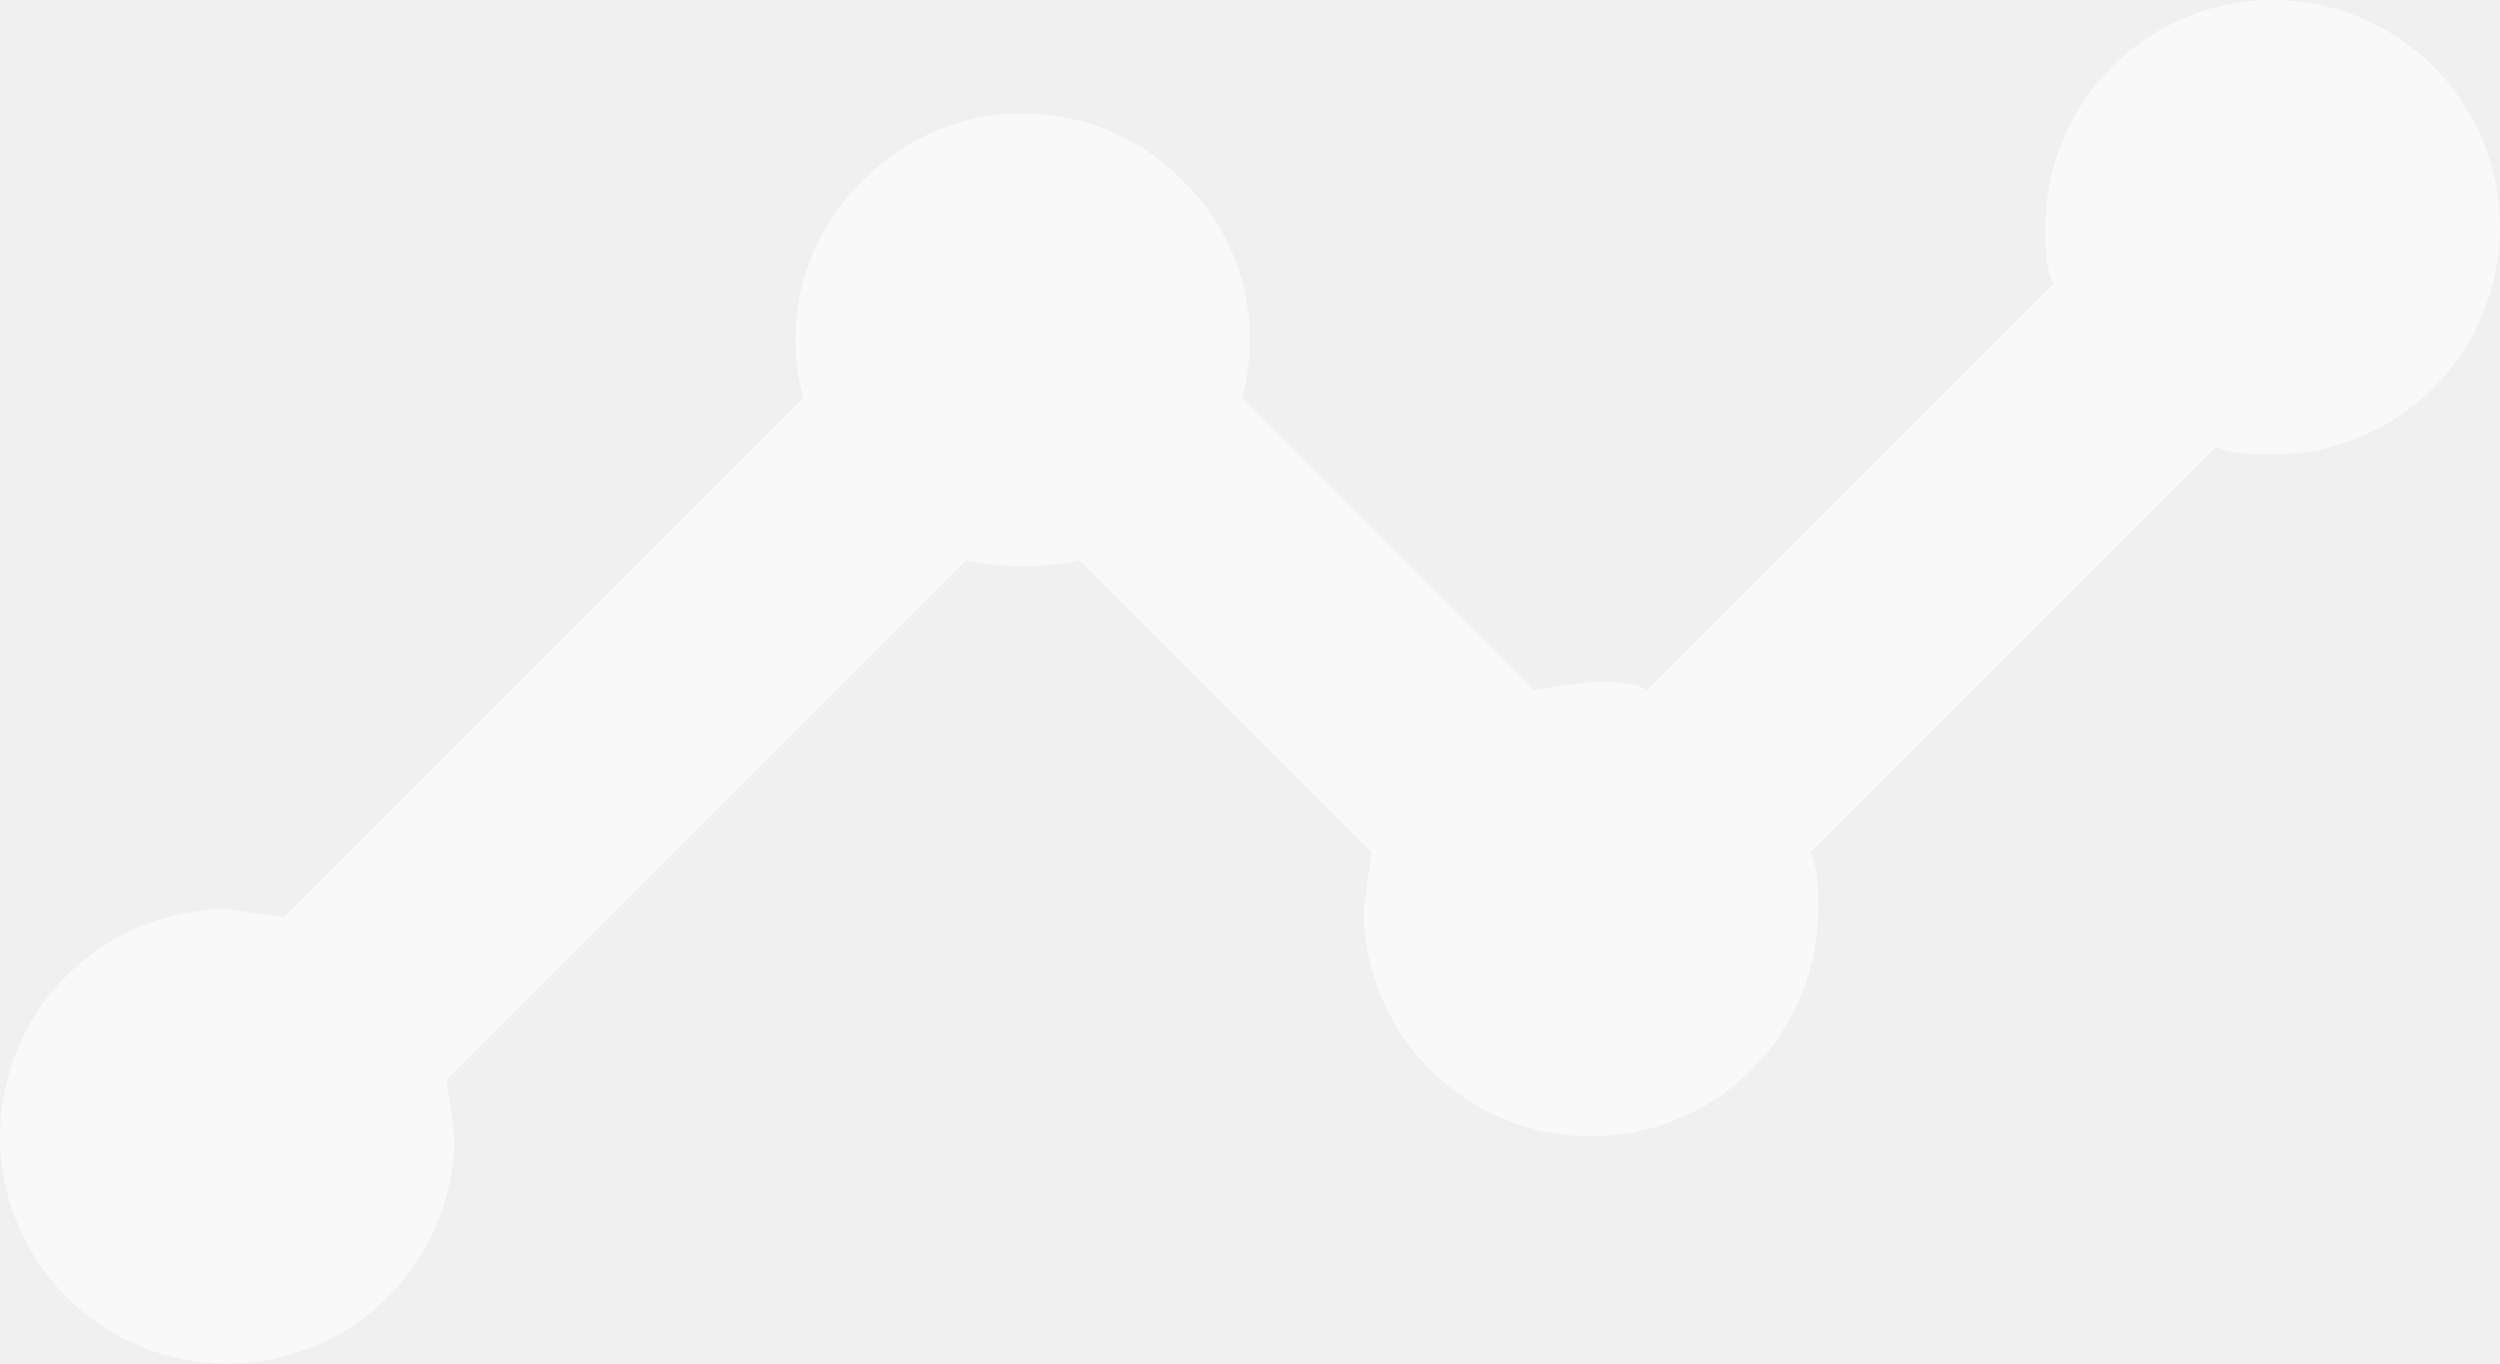
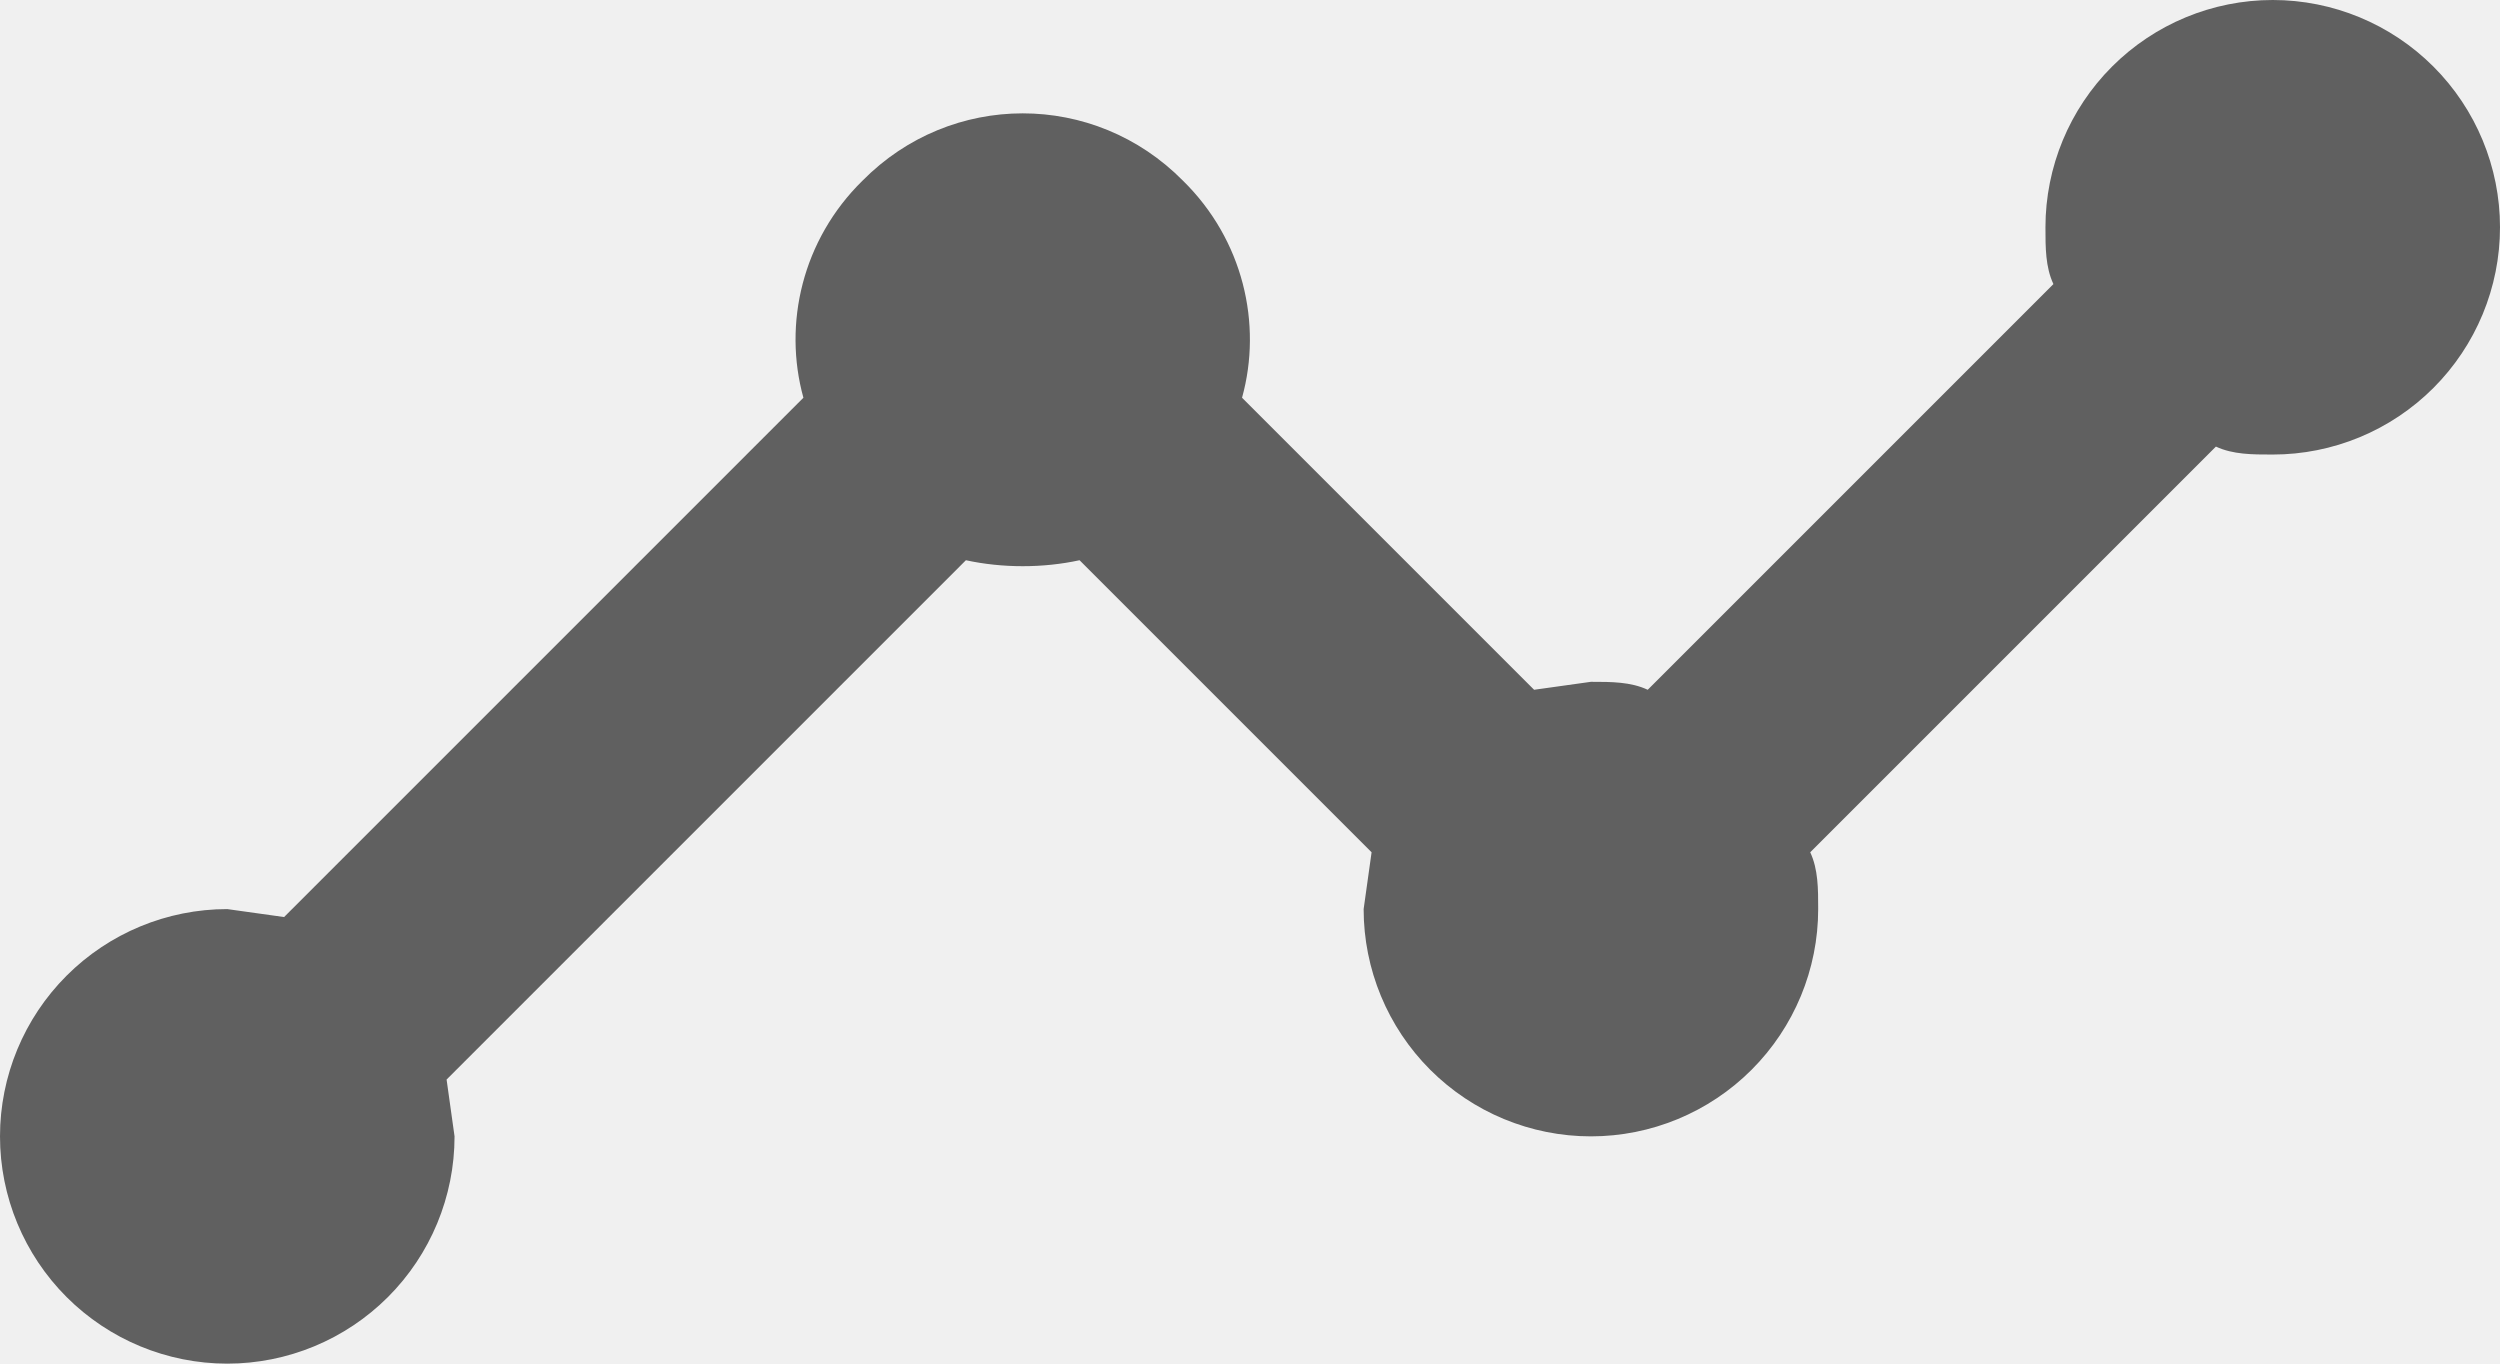
<svg xmlns="http://www.w3.org/2000/svg" width="22" height="12" viewBox="0 0 22 12" fill="none">
-   <path d="M2 8L2.5 8.07L7.07 3.5C6.89 2.85 7.06 2.11 7.59 1.59C8.37 0.8 9.63 0.8 10.41 1.59C10.94 2.11 11.11 2.85 10.93 3.5L13.5 6.07L14 6C14.18 6 14.35 6 14.5 6.07L18.07 2.5C18 2.35 18 2.18 18 2C18 1.47 18.211 0.961 18.586 0.586C18.961 0.211 19.47 0 20 0C20.53 0 21.039 0.211 21.414 0.586C21.789 0.961 22 1.47 22 2C22 2.53 21.789 3.039 21.414 3.414C21.039 3.789 20.53 4 20 4C19.82 4 19.65 4 19.5 3.93L15.93 7.5C16 7.65 16 7.82 16 8C16 8.53 15.789 9.039 15.414 9.414C15.039 9.789 14.53 10 14 10C13.47 10 12.961 9.789 12.586 9.414C12.211 9.039 12 8.53 12 8L12.07 7.5L9.5 4.93C9.18 5 8.82 5 8.5 4.93L3.93 9.5L4 10C4 10.53 3.789 11.039 3.414 11.414C3.039 11.789 2.53 12 2 12C1.47 12 0.961 11.789 0.586 11.414C0.211 11.039 0 10.53 0 10C0 9.47 0.211 8.961 0.586 8.586C0.961 8.211 1.47 8 2 8Z" fill="white" fill-opacity="0.6" />
+   <path d="M2 8L2.5 8.07L7.07 3.5C6.89 2.85 7.06 2.11 7.59 1.59C8.37 0.8 9.63 0.8 10.41 1.59C10.94 2.11 11.11 2.85 10.93 3.5L13.5 6.07L14 6C14.18 6 14.35 6 14.5 6.07L18.07 2.5C18 2.35 18 2.18 18 2C18 1.47 18.211 0.961 18.586 0.586C18.961 0.211 19.47 0 20 0C20.53 0 21.039 0.211 21.414 0.586C21.789 0.961 22 1.47 22 2C22 2.53 21.789 3.039 21.414 3.414C21.039 3.789 20.53 4 20 4C19.82 4 19.65 4 19.5 3.93L15.93 7.5C16 7.65 16 7.82 16 8C16 8.53 15.789 9.039 15.414 9.414C15.039 9.789 14.53 10 14 10C13.47 10 12.961 9.789 12.586 9.414C12.211 9.039 12 8.53 12 8L12.07 7.5L9.5 4.93C9.18 5 8.82 5 8.5 4.93L3.93 9.5L4 10C4 10.53 3.789 11.039 3.414 11.414C3.039 11.789 2.53 12 2 12C1.47 12 0.961 11.789 0.586 11.414C0.211 11.039 0 10.53 0 10C0 9.47 0.211 8.961 0.586 8.586C0.961 8.211 1.47 8 2 8Z" fill="currentColor" fill-opacity="0.6" />
</svg>
